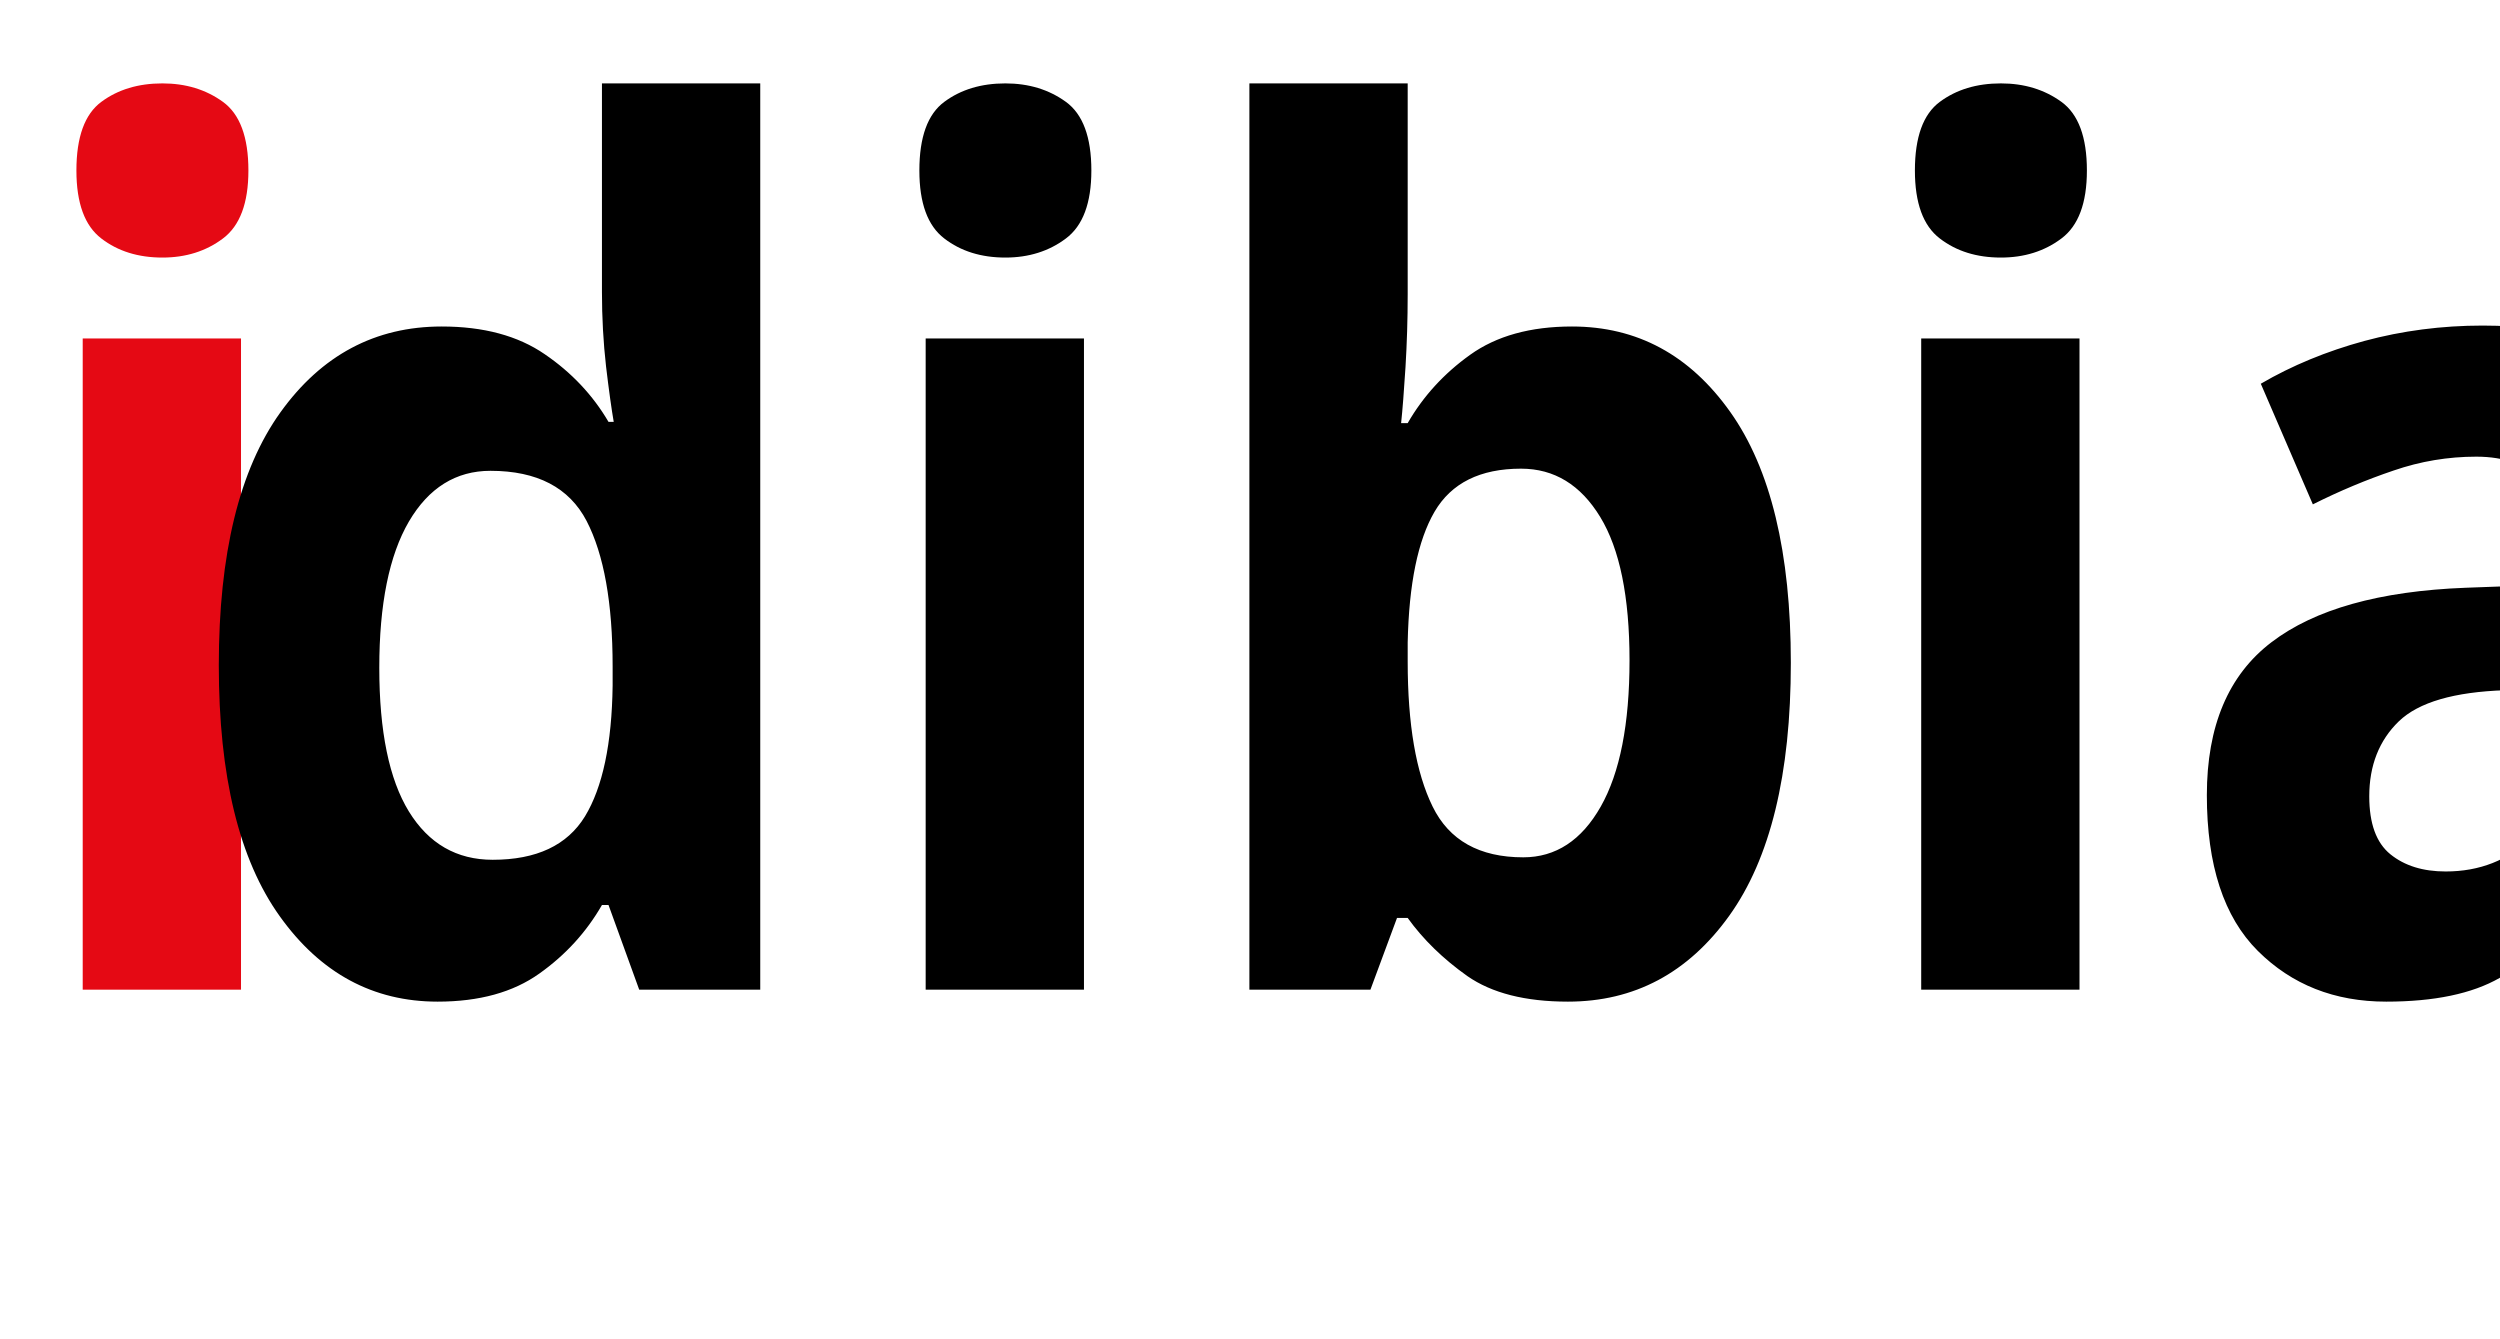
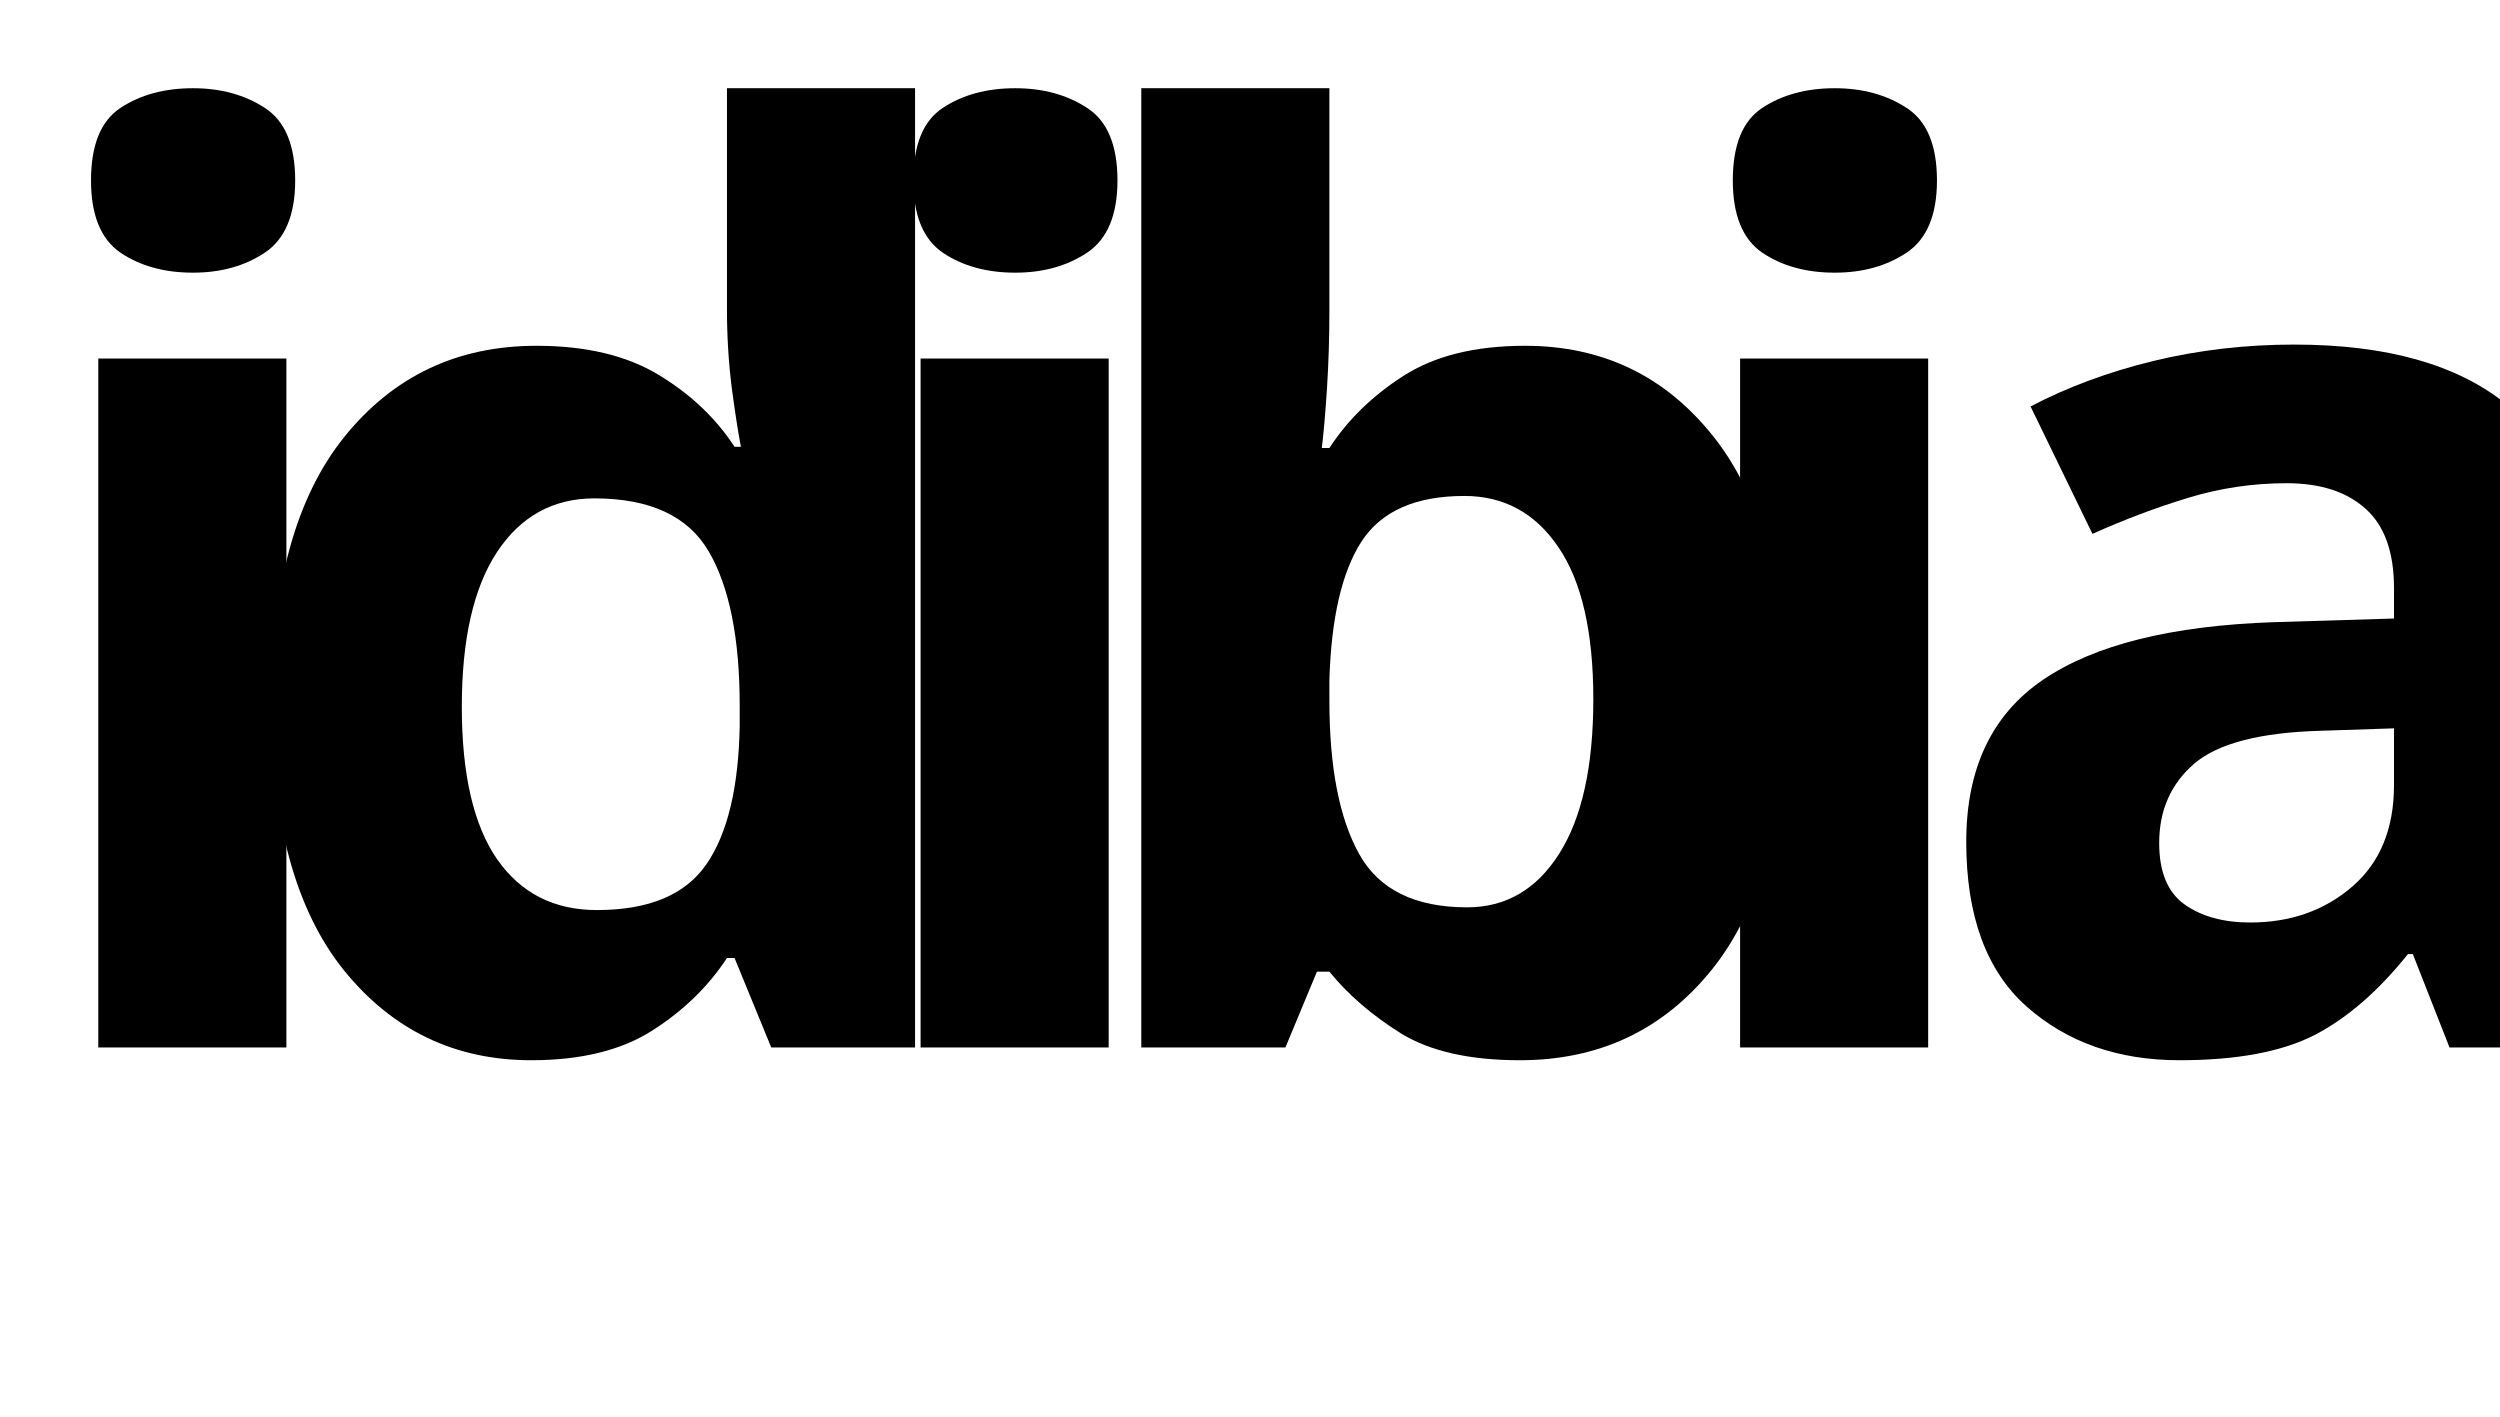
- <svg xmlns="http://www.w3.org/2000/svg" id="idibia" viewBox="0 0 126.94 67.96">
+ <svg xmlns="http://www.w3.org/2000/svg" id="Layer_2" data-name="Layer 2" viewBox="0 0 128.76 72.96">
  <defs>
    <style>
-       .cls-1, .cls-2, .cls-3 {
-         isolation: isolate;
+       .cls-1 {
+         letter-spacing: -.09em;
      }

-       .cls-1, .cls-3 {
-         font-family: LeagueSpartan-Bold, 'League Spartan';
-         font-size: 60.55px;
-         font-weight: 700;
+       .cls-2 {
+         letter-spacing: -.09em;
      }

      .cls-3 {
-         fill: #e50914;
+         letter-spacing: -.09em;
+       }
+ 
+       .cls-4 {
+         letter-spacing: -.08em;
+       }
+ 
+       .cls-5 {
+         letter-spacing: -.08em;
+       }
+ 
+       .cls-6 {
+         font-family: LeagueSpartan-Bold, 'League Spartan';
+         font-size: 65px;
+         font-weight: 700;
      }
    </style>
  </defs>
-   <g class="cls-2">
-     <text class="cls-3" transform="translate(0 50.25) scale(.89 1)">
-       <tspan x="0" y="0">i</tspan>
-     </text>
-     <text class="cls-1" transform="translate(8.69 50.25) scale(.89 1)">
-       <tspan x="0" y="0">dibia</tspan>
+   <g id="idibia">
+     <text class="cls-6" transform="translate(0 53.95)">
+       <tspan class="cls-1" x="0" y="0">i</tspan>
+       <tspan class="cls-5" x="11.05" y="0">d</tspan>
+       <tspan class="cls-3" x="42.35" y="0">i</tspan>
+       <tspan class="cls-4" x="53.72" y="0">b</tspan>
+       <tspan class="cls-2" x="84.56" y="0">ia</tspan>
    </text>
  </g>
</svg>
